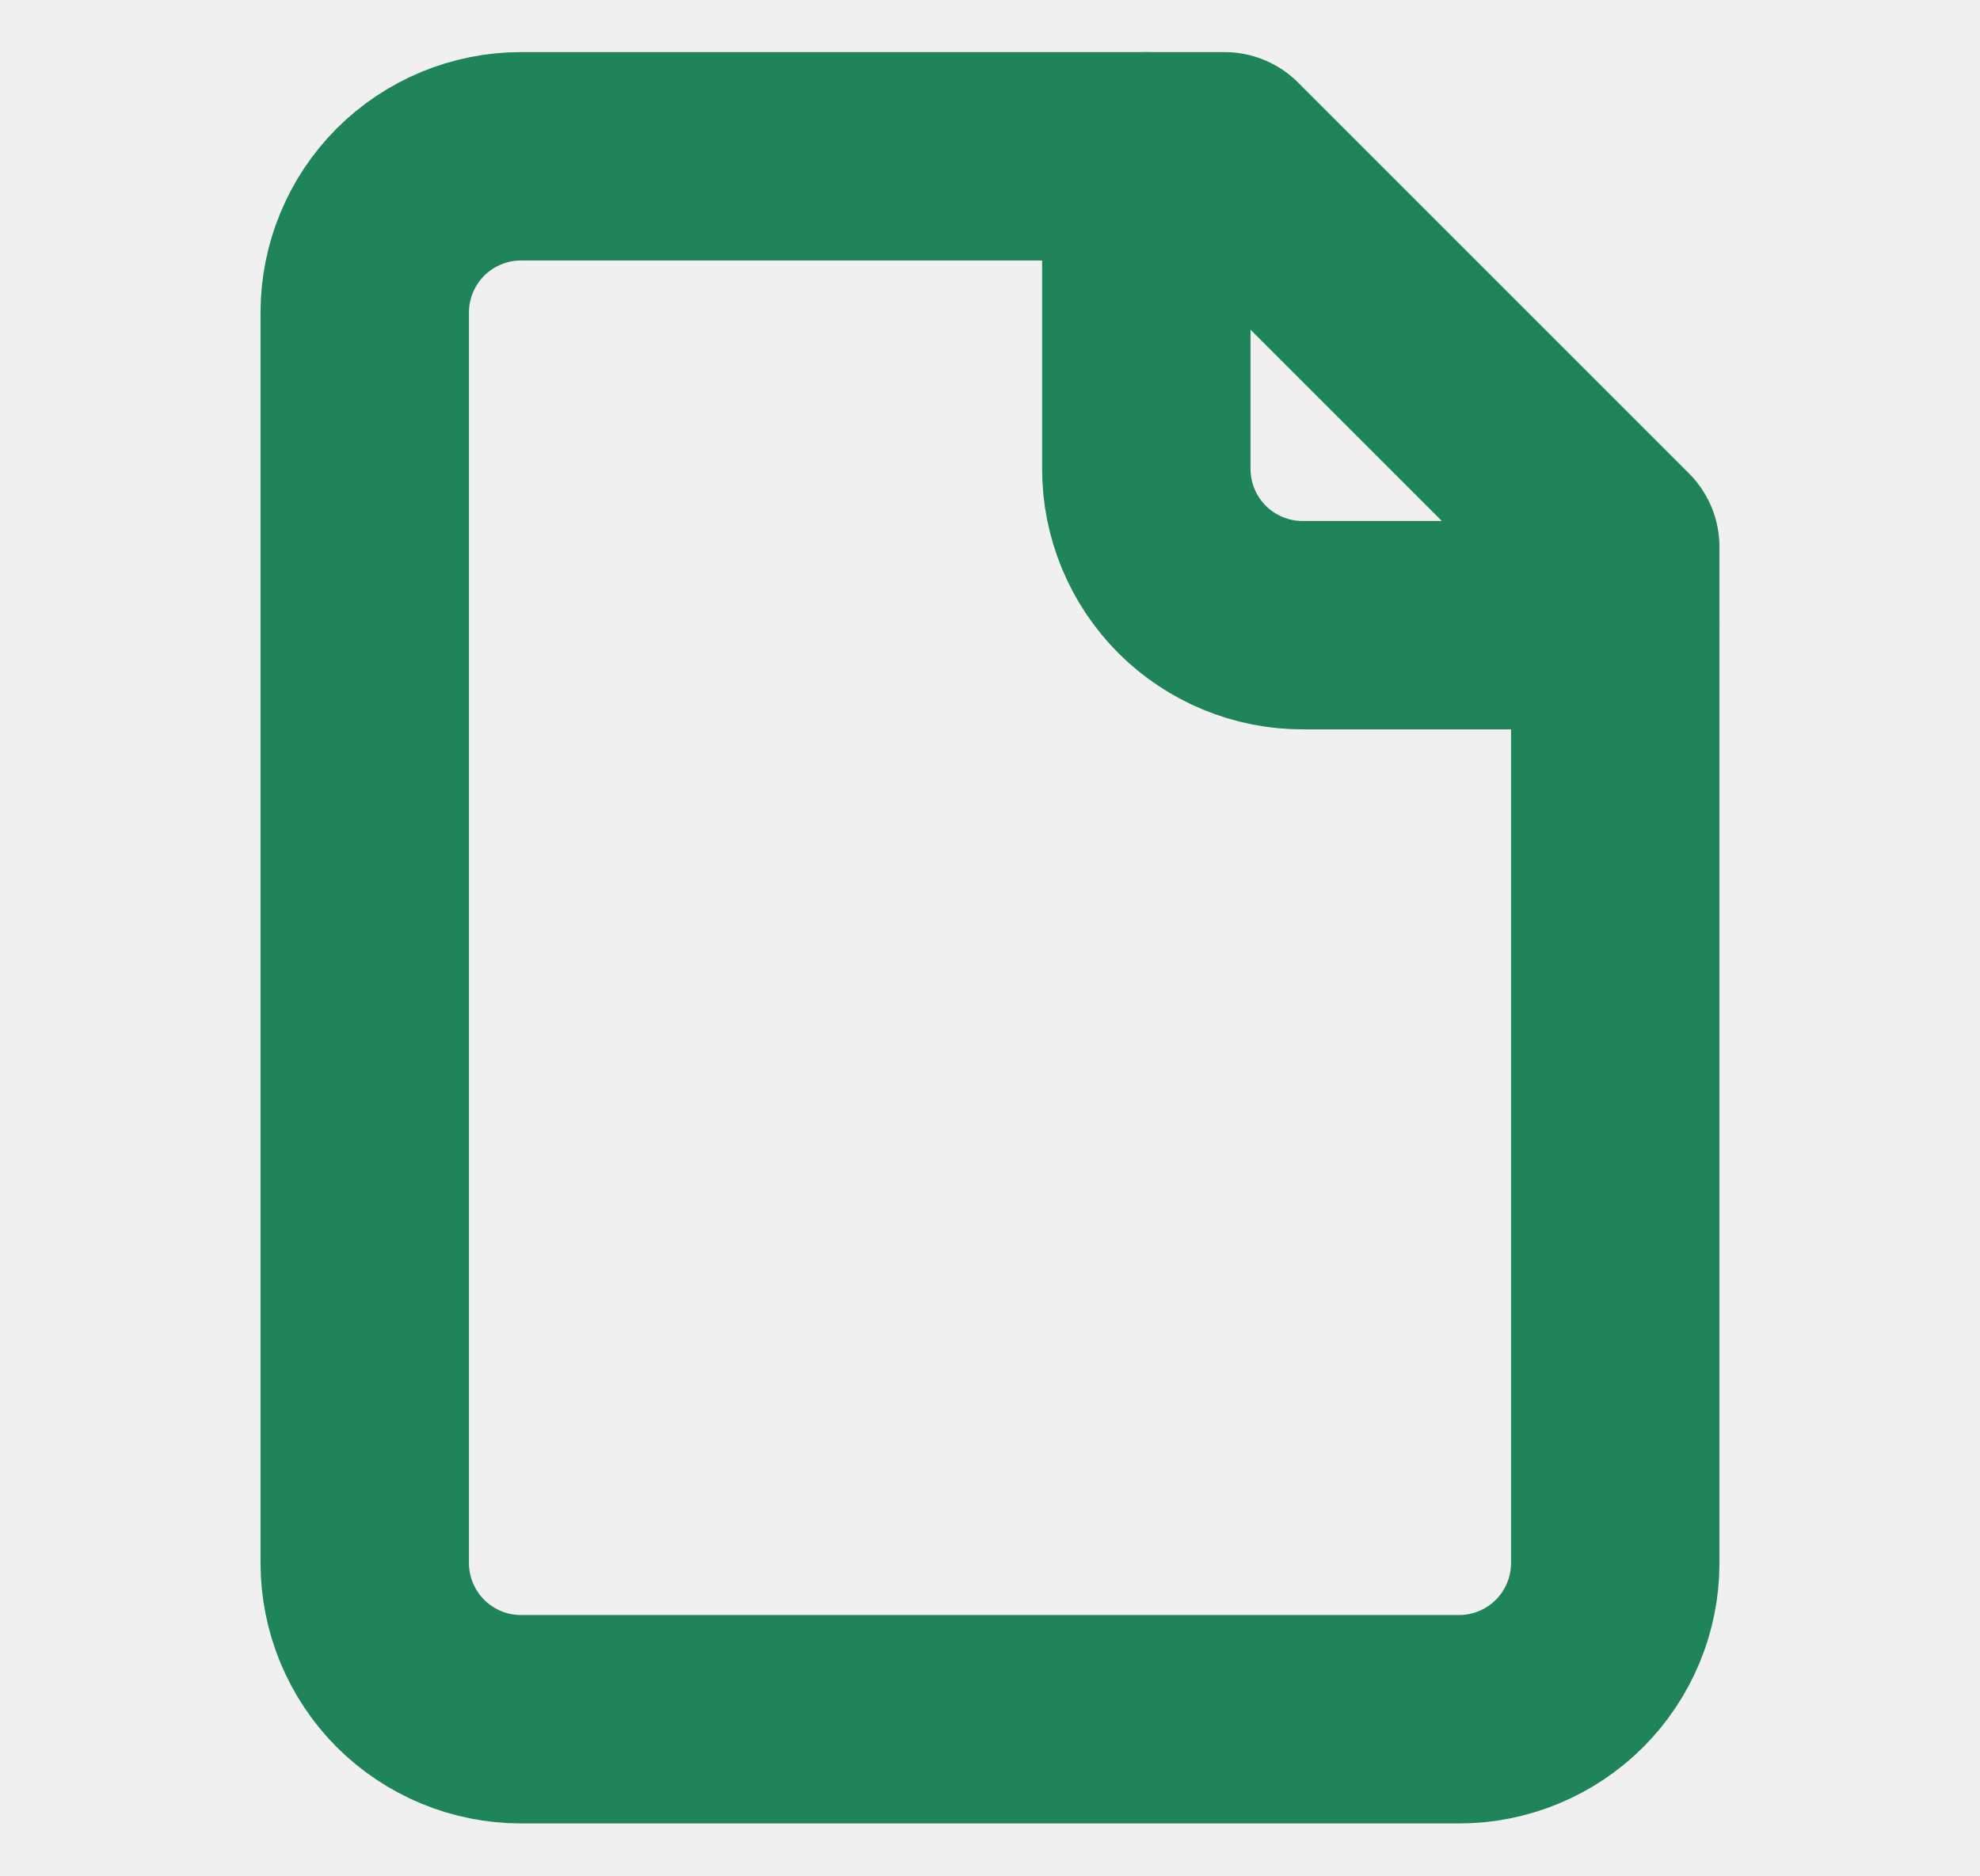
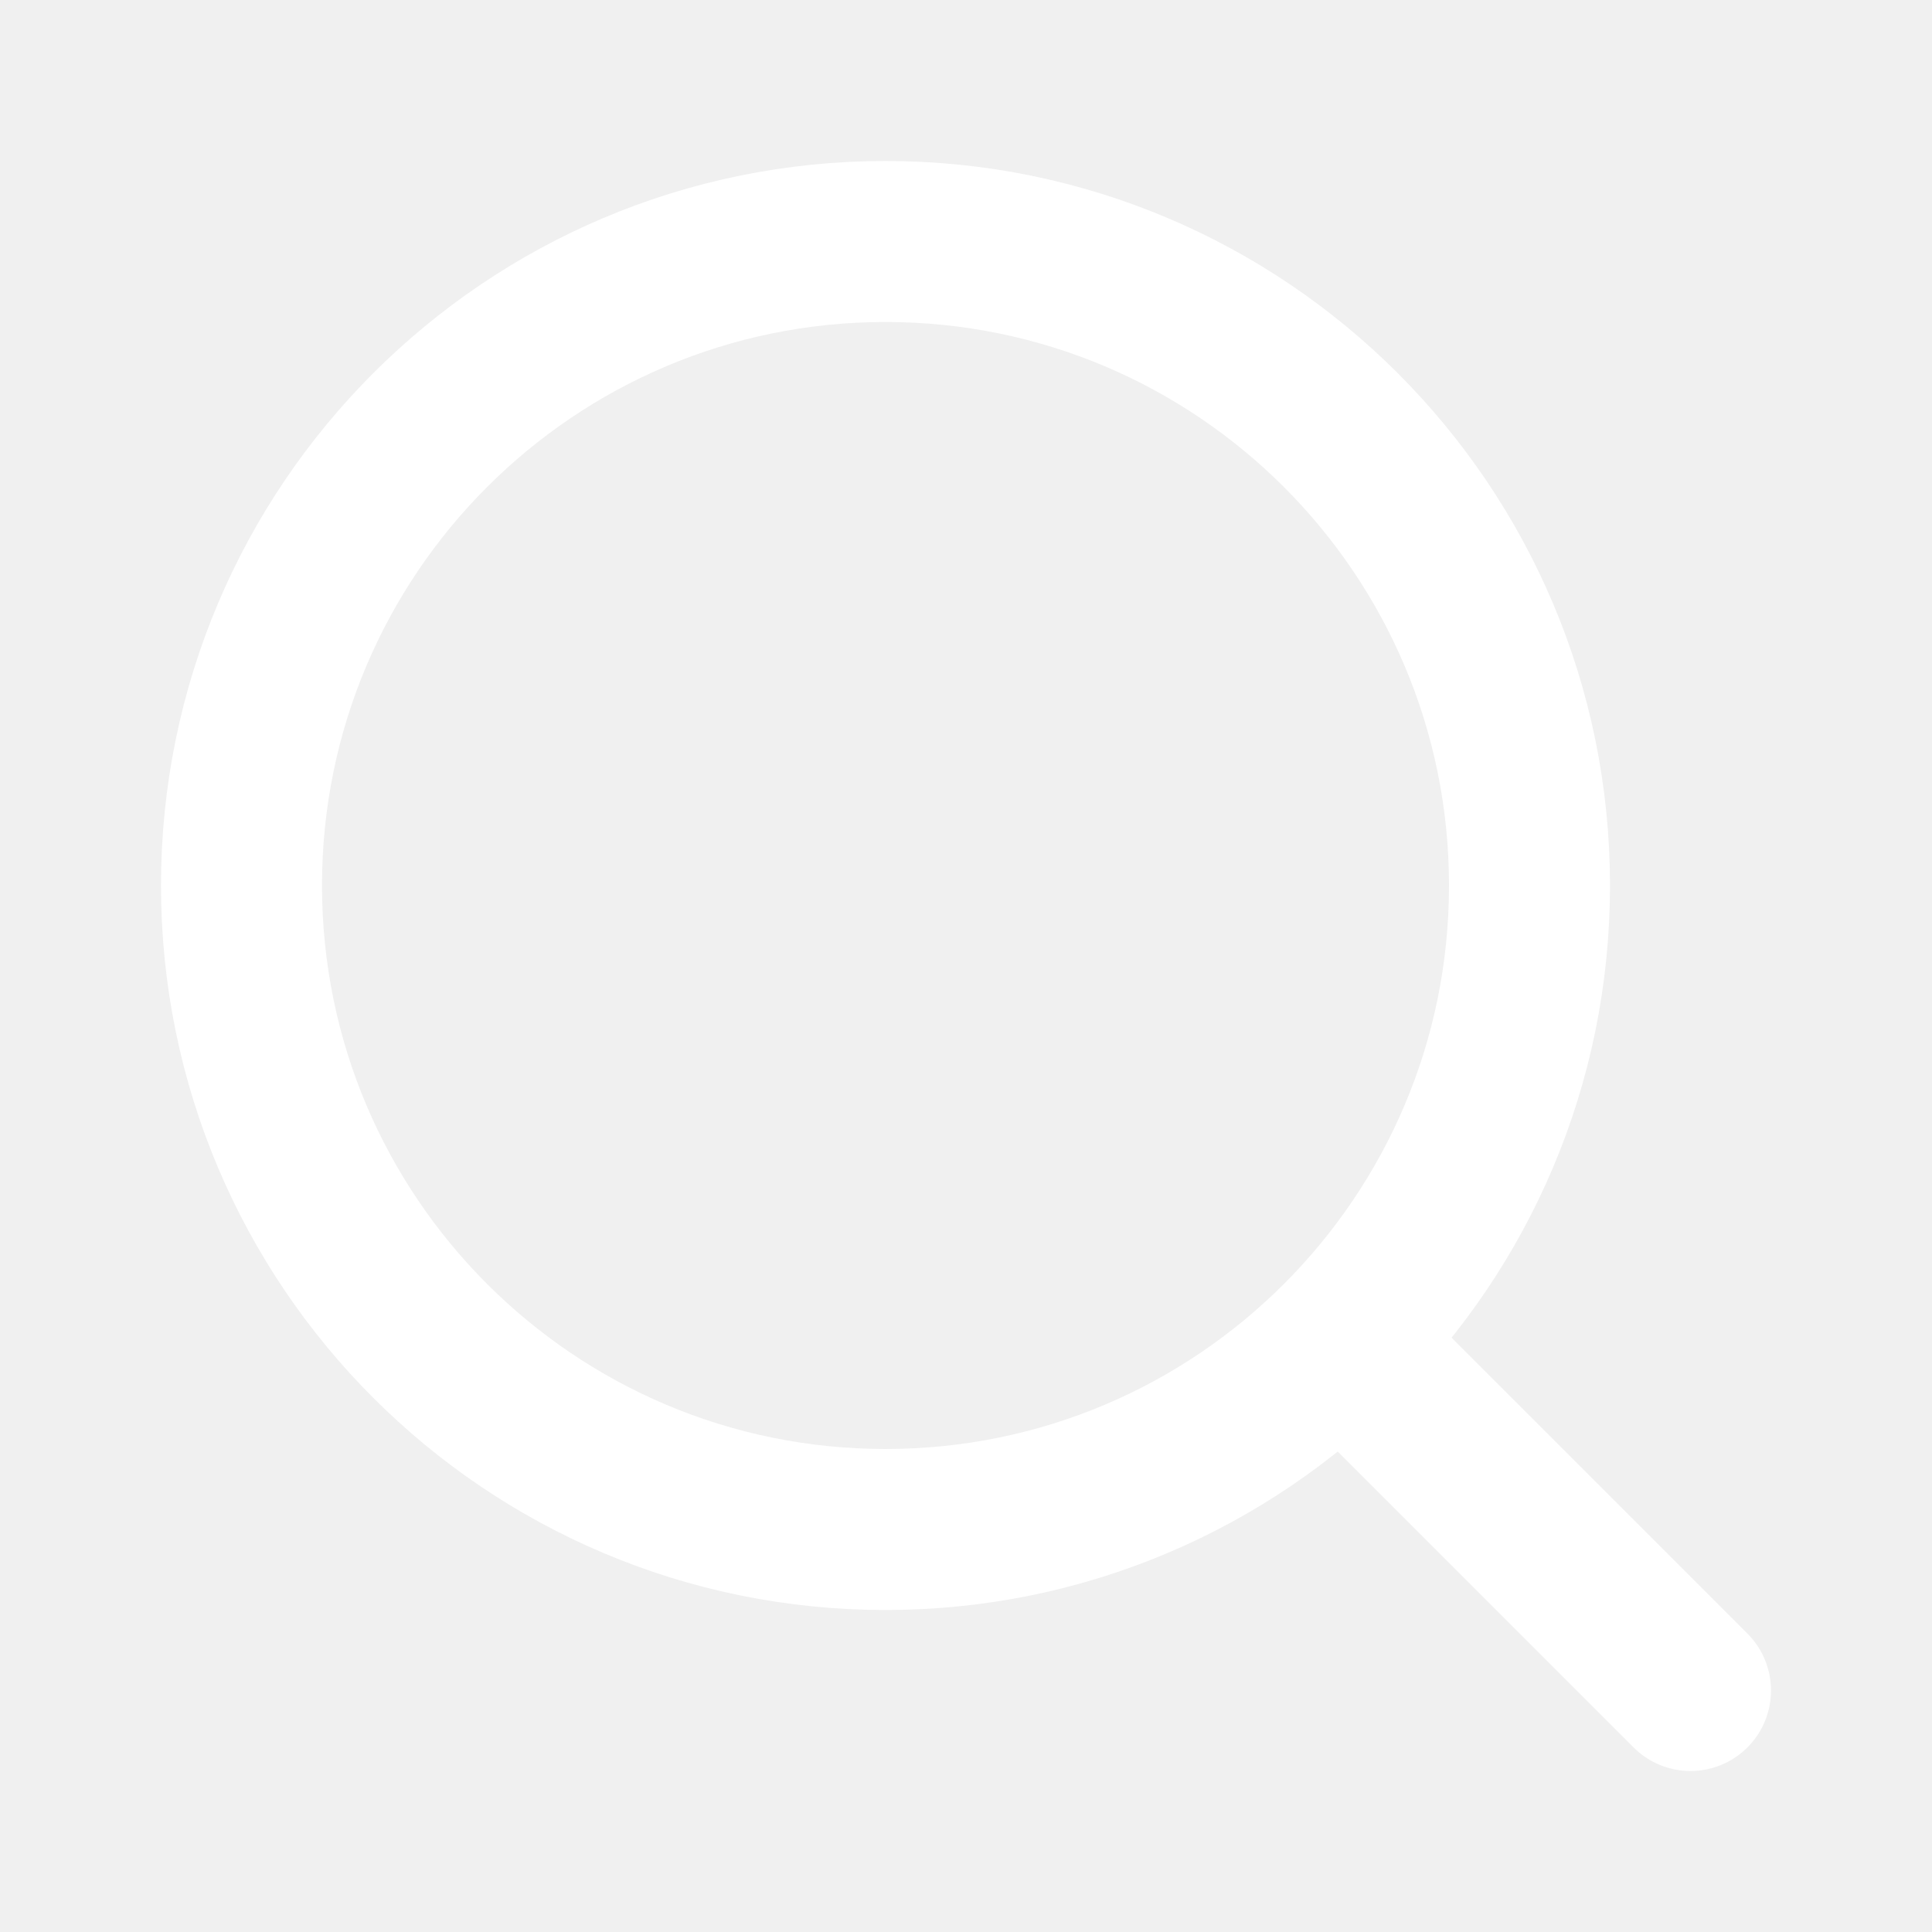
- <svg xmlns="http://www.w3.org/2000/svg" width="19" height="18" viewBox="0 0 19 18" fill="none">
-   <path d="M11.75 1.5H5C4.602 1.5 4.221 1.658 3.939 1.939C3.658 2.221 3.5 2.602 3.5 3V15C3.5 15.398 3.658 15.779 3.939 16.061C4.221 16.342 4.602 16.5 5 16.5H14C14.398 16.5 14.779 16.342 15.061 16.061C15.342 15.779 15.5 15.398 15.5 15V5.25L11.75 1.5Z" stroke="#1F8459" stroke-width="2" stroke-linecap="round" stroke-linejoin="round" />
-   <path d="M11 1.5V4.5C11 4.898 11.158 5.279 11.439 5.561C11.721 5.842 12.102 6 12.5 6H15.5" stroke="#1F8459" stroke-width="2" stroke-linecap="round" stroke-linejoin="round" />
+ <svg xmlns="http://www.w3.org/2000/svg" width="24" height="24" viewBox="0 0 24 24" fill="none">
+   <path d="M11 19C15.418 19 19 15.418 19 11C19 6.582 15.418 3 11 3C6.582 3 3 6.582 3 11C3 15.418 6.582 19 11 19Z" stroke="white" stroke-width="2" stroke-linecap="round" stroke-linejoin="round" />
+   <path d="M21 21L16.7 16.7" stroke="white" stroke-width="2" stroke-linecap="round" stroke-linejoin="round" />
</svg>
